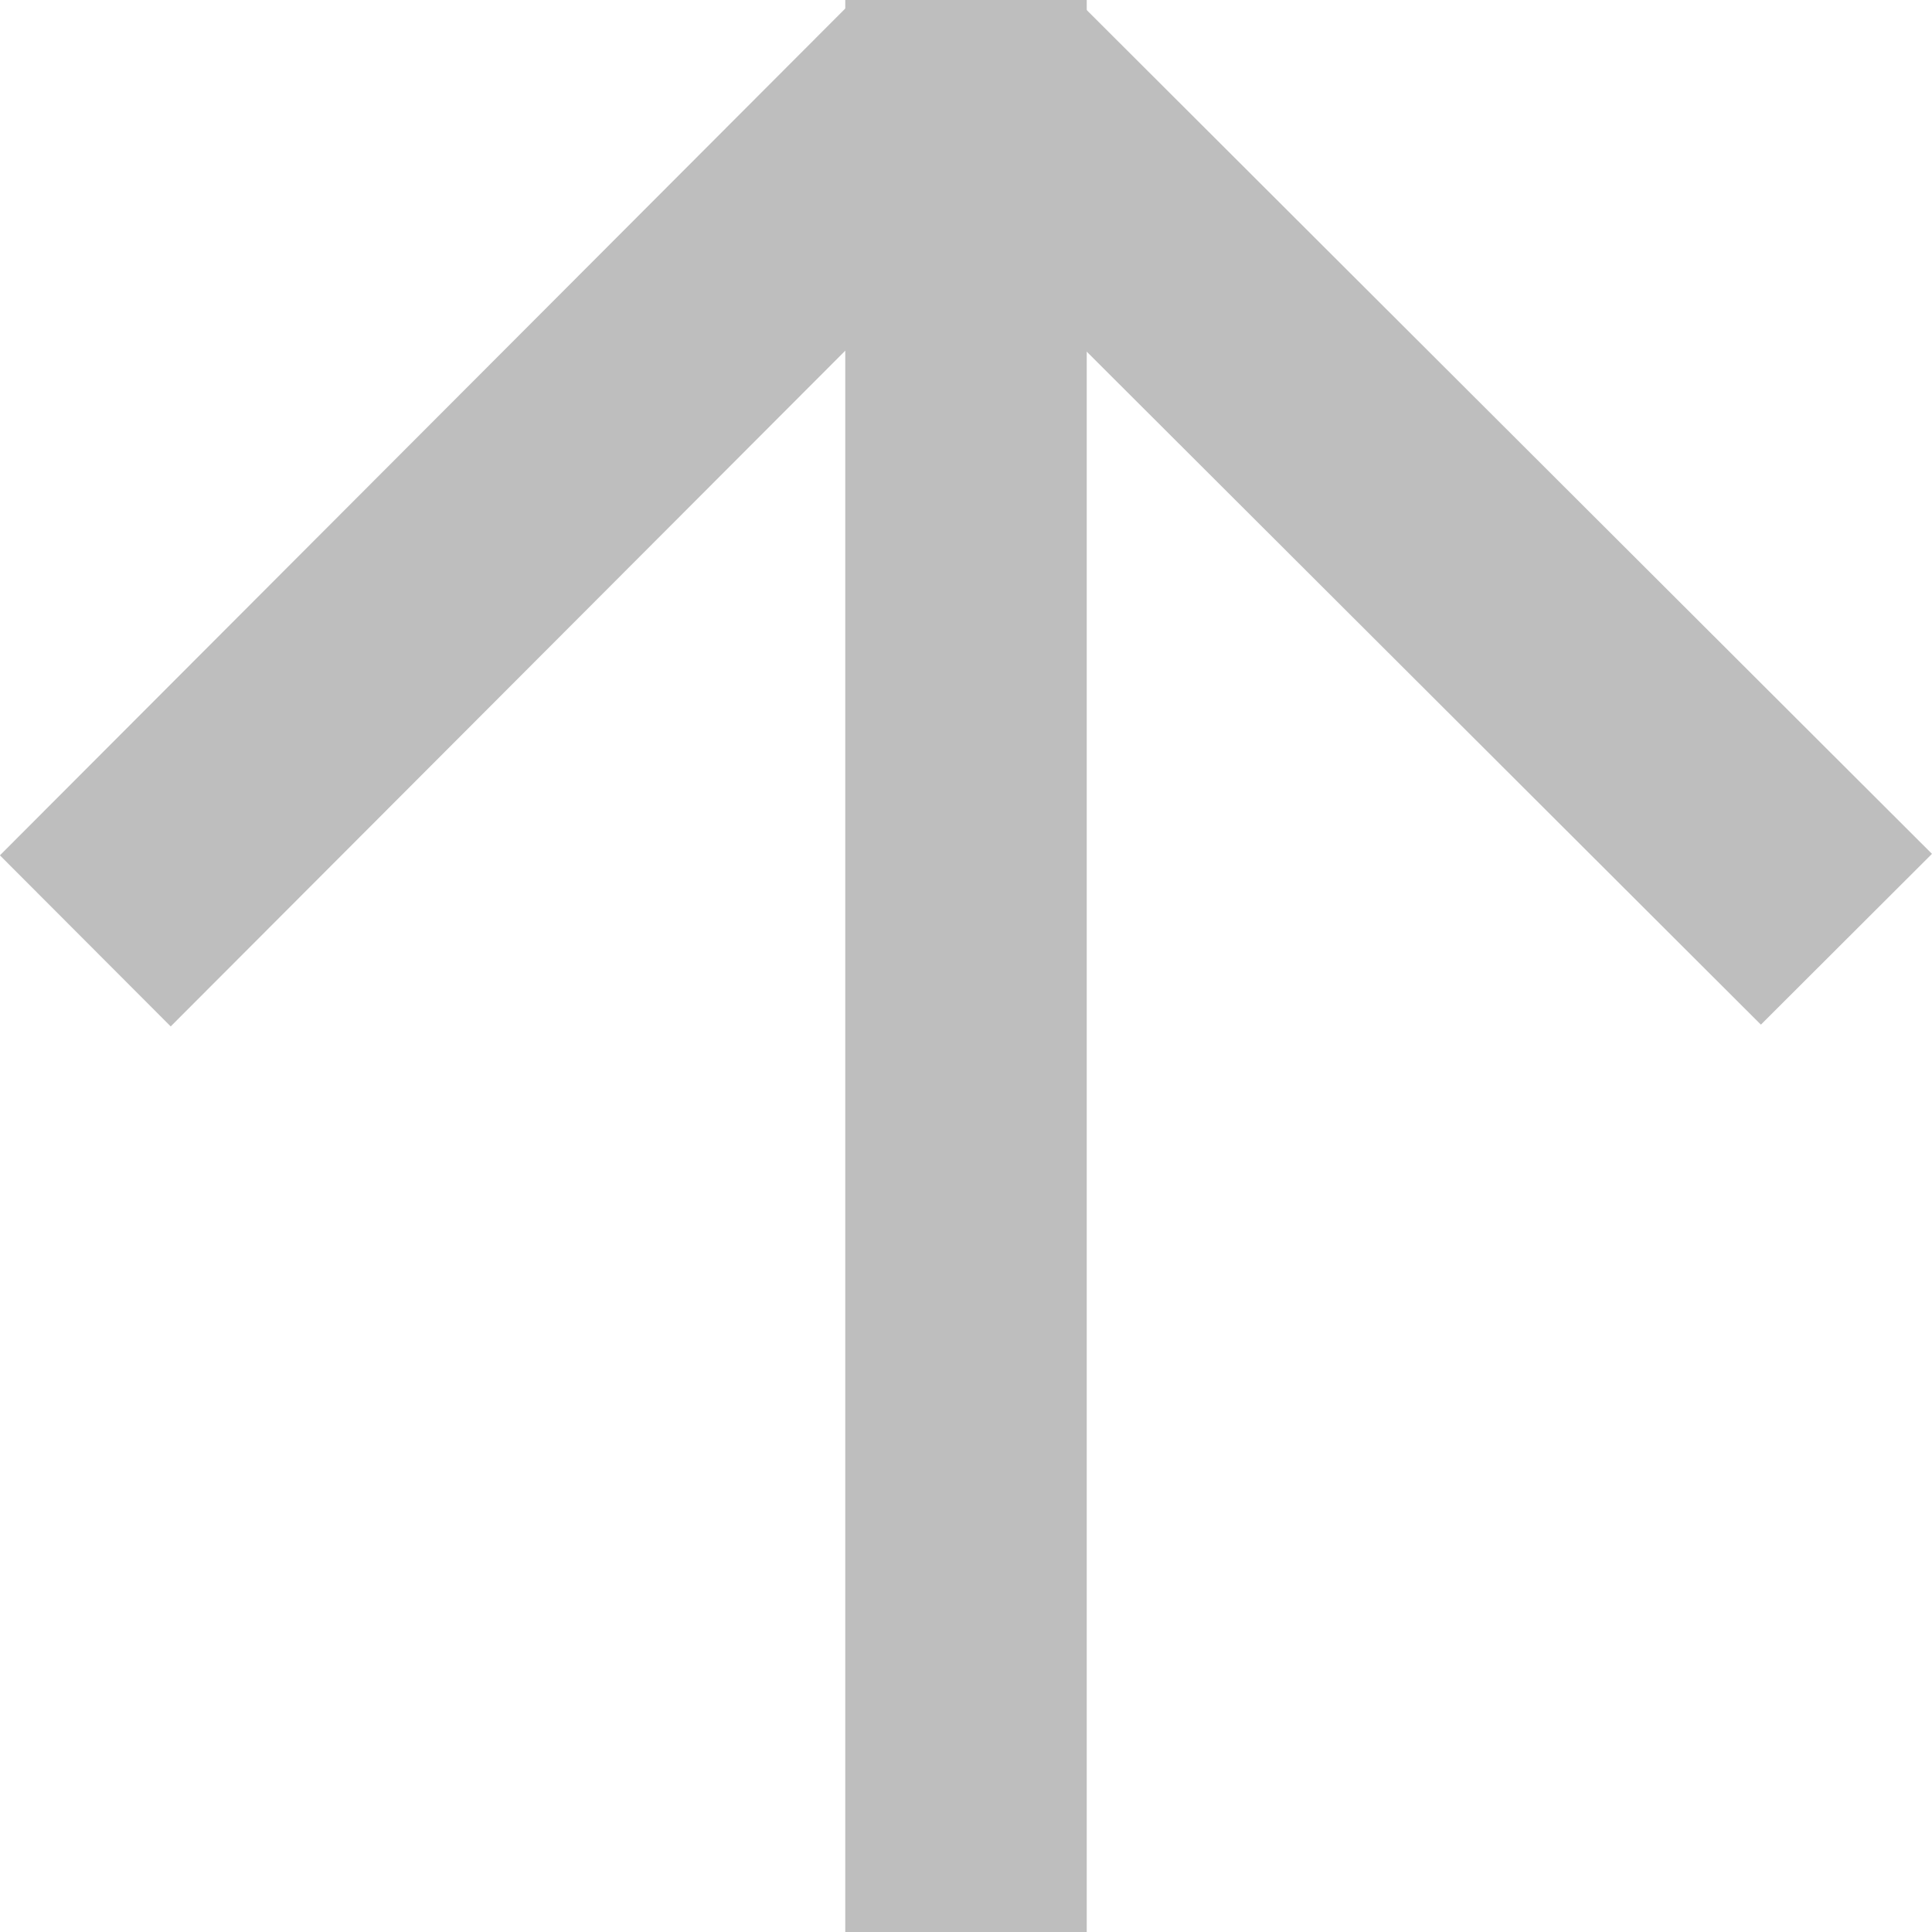
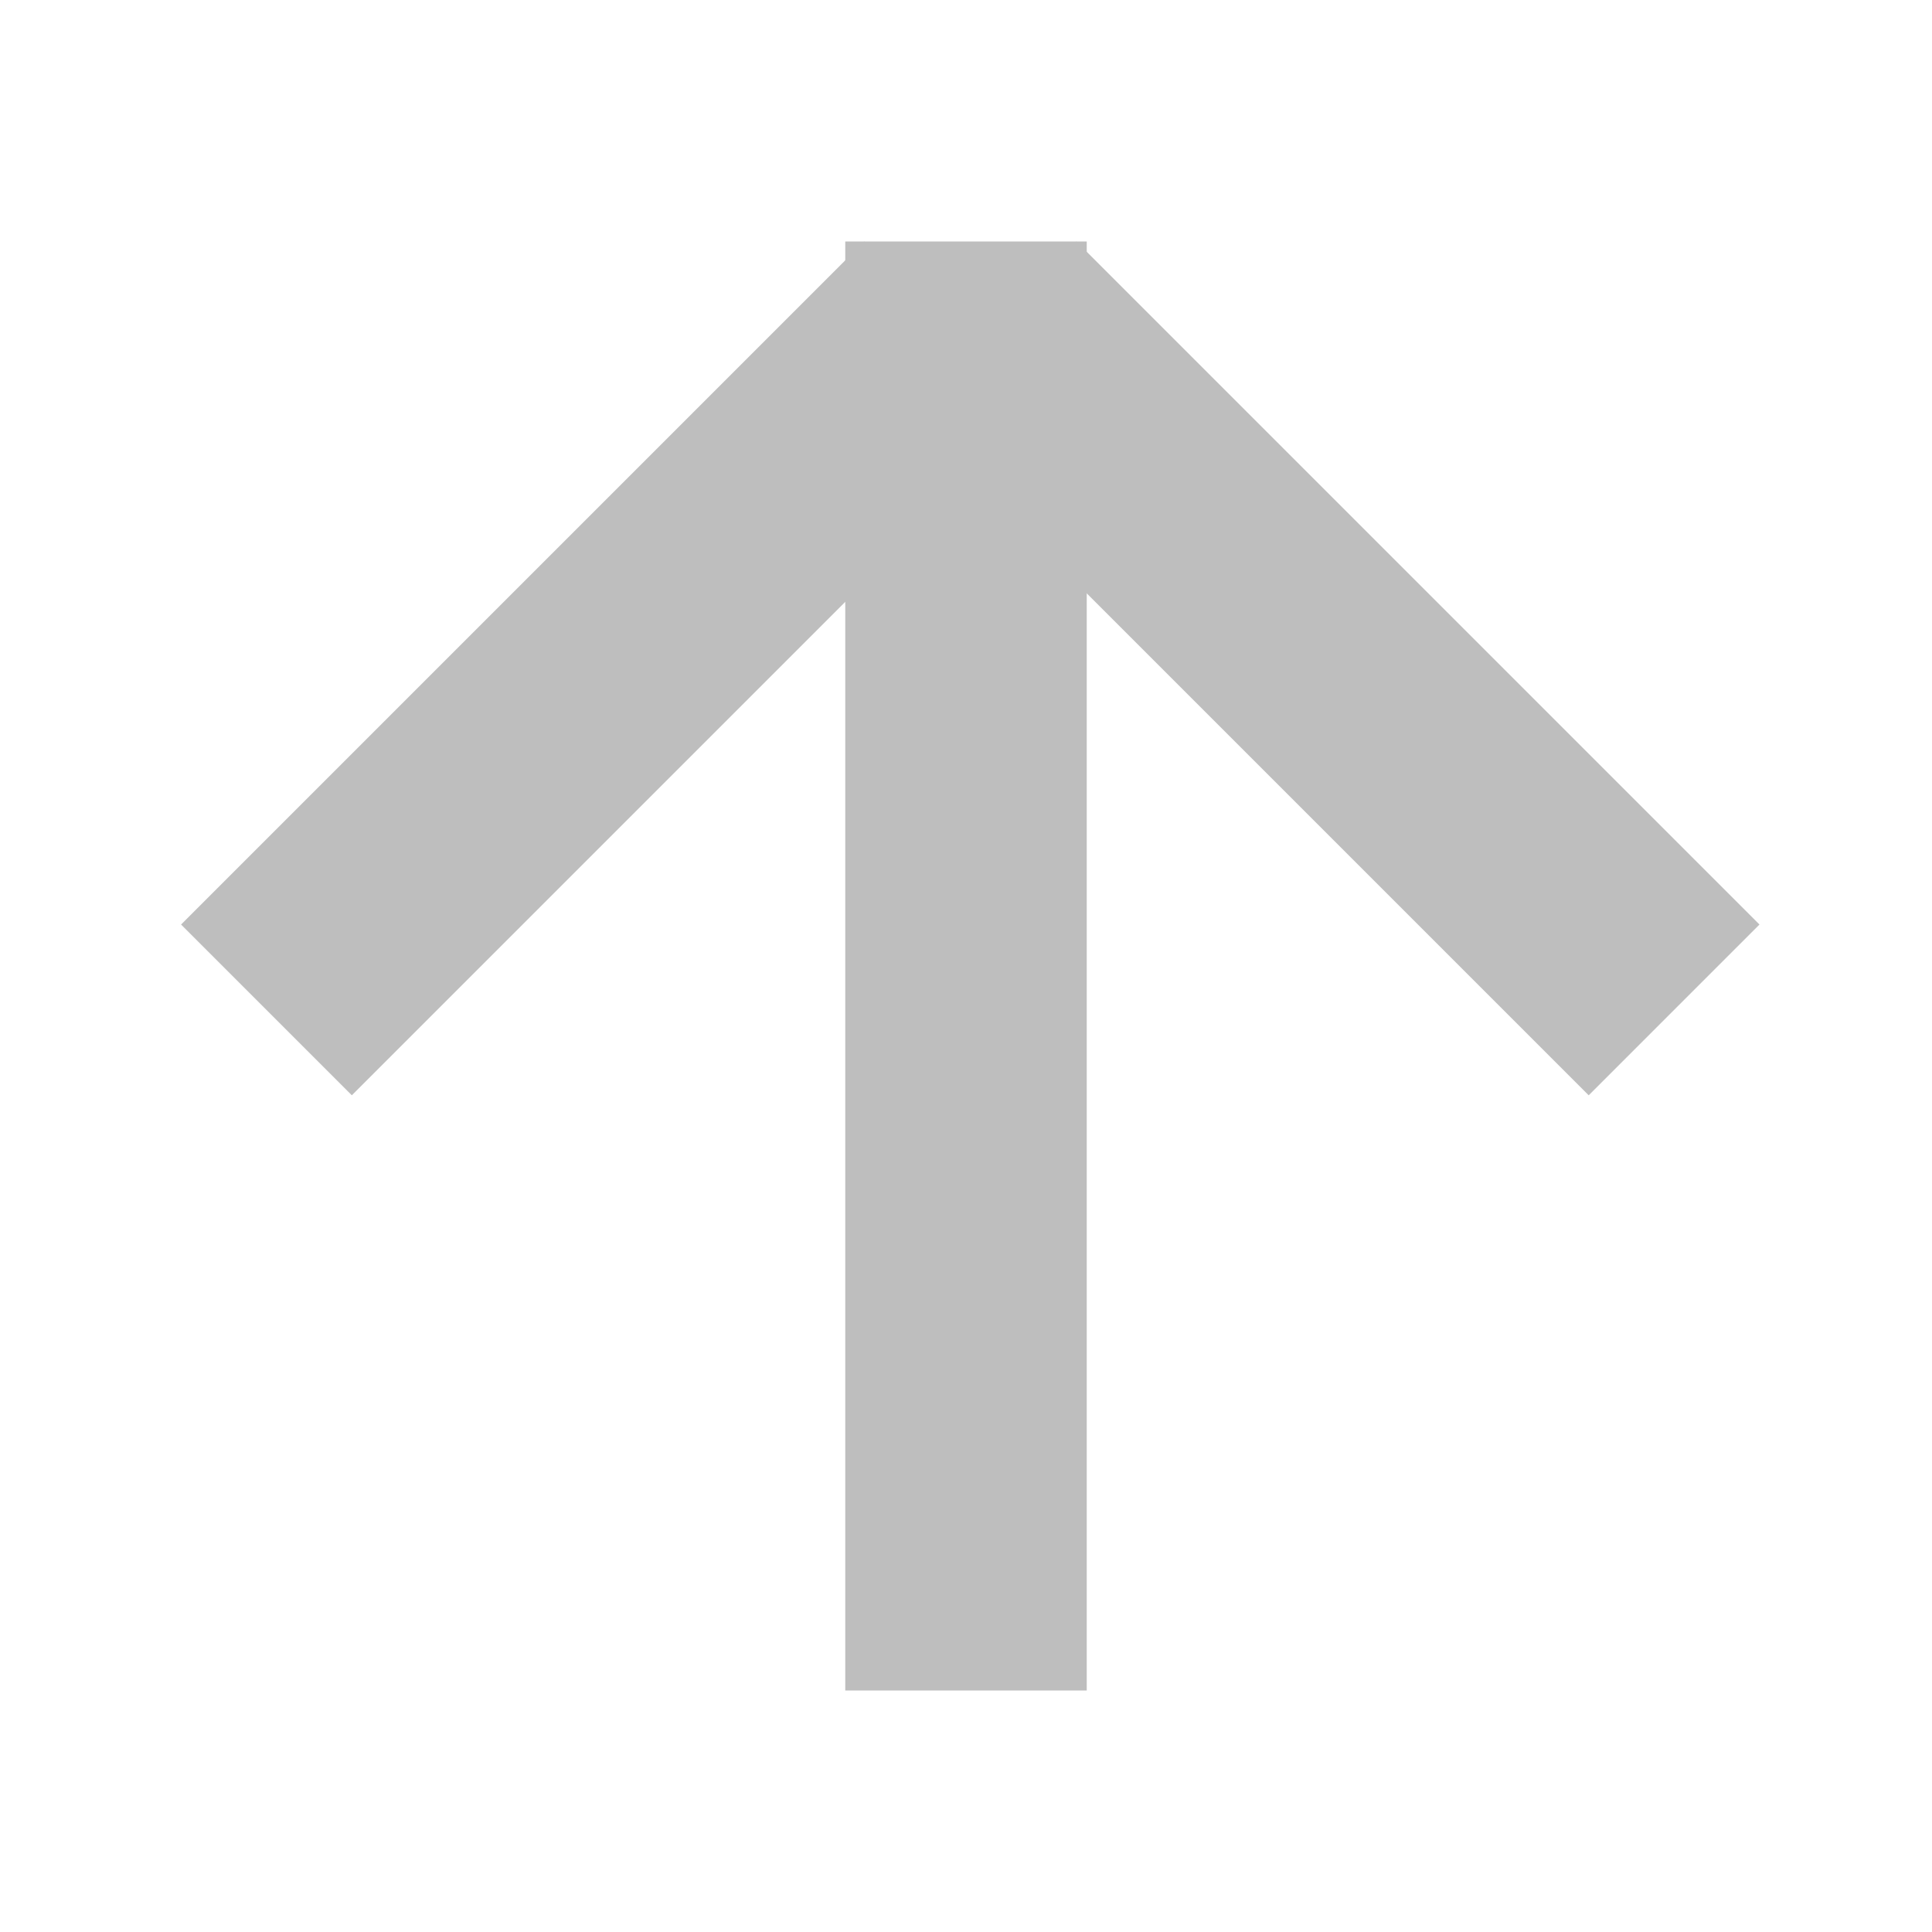
<svg xmlns="http://www.w3.org/2000/svg" width="16" height="16" id="svg2" version="1.1">
  <defs id="defs4" />
  <g id="layer1" transform="translate(0,-1036.362)">
-     <g id="g3048" transform="matrix(0,1,-1,0,1052.362,1036.362)">
-       <rect y="1043.362" x="0" height="2" width="16" id="rect3017" style="fill:#bebebe;fill-opacity:1;stroke:none" />
-       <rect transform="matrix(0.7077193,0.7064938,-0.7077193,0.7064938,0,0)" style="fill:#bebebe;fill-opacity:1;stroke:none" id="rect3019" width="10.009" height="2.002" x="739.774" y="737.772" />
-       <rect y="-739.191" x="-737.189" height="2.002" width="10.009" id="rect3021" style="fill:#bebebe;fill-opacity:1;stroke:none" transform="matrix(0.7064938,-0.7077193,-0.7064938,-0.7077193,0,0)" />
+     <g id="g2991" transform="matrix(0,1,-1,0,1052.362,1036.362)">
+       <g id="g2986">
+         <rect style="fill:#bebebe;fill-opacity:1;stroke:none" id="rect3017" width="12" height="2" x="2" y="1043.362" />
+         <rect y="739.243" x="-736.415" height="2" width="8" id="rect2990" style="fill:#bebebe;fill-opacity:1;stroke:none" transform="matrix(0.7071068,-0.7071068,0.7071068,0.7071068,0,0)" />
+         <rect transform="matrix(0.7071068,0.7071068,0.7071068,-0.7071068,0,0)" style="fill:#bebebe;fill-opacity:1;stroke:none" id="rect2992" width="8" height="2" x="740.486" y="-737.658" />
+       </g>
    </g>
  </g>
</svg>
